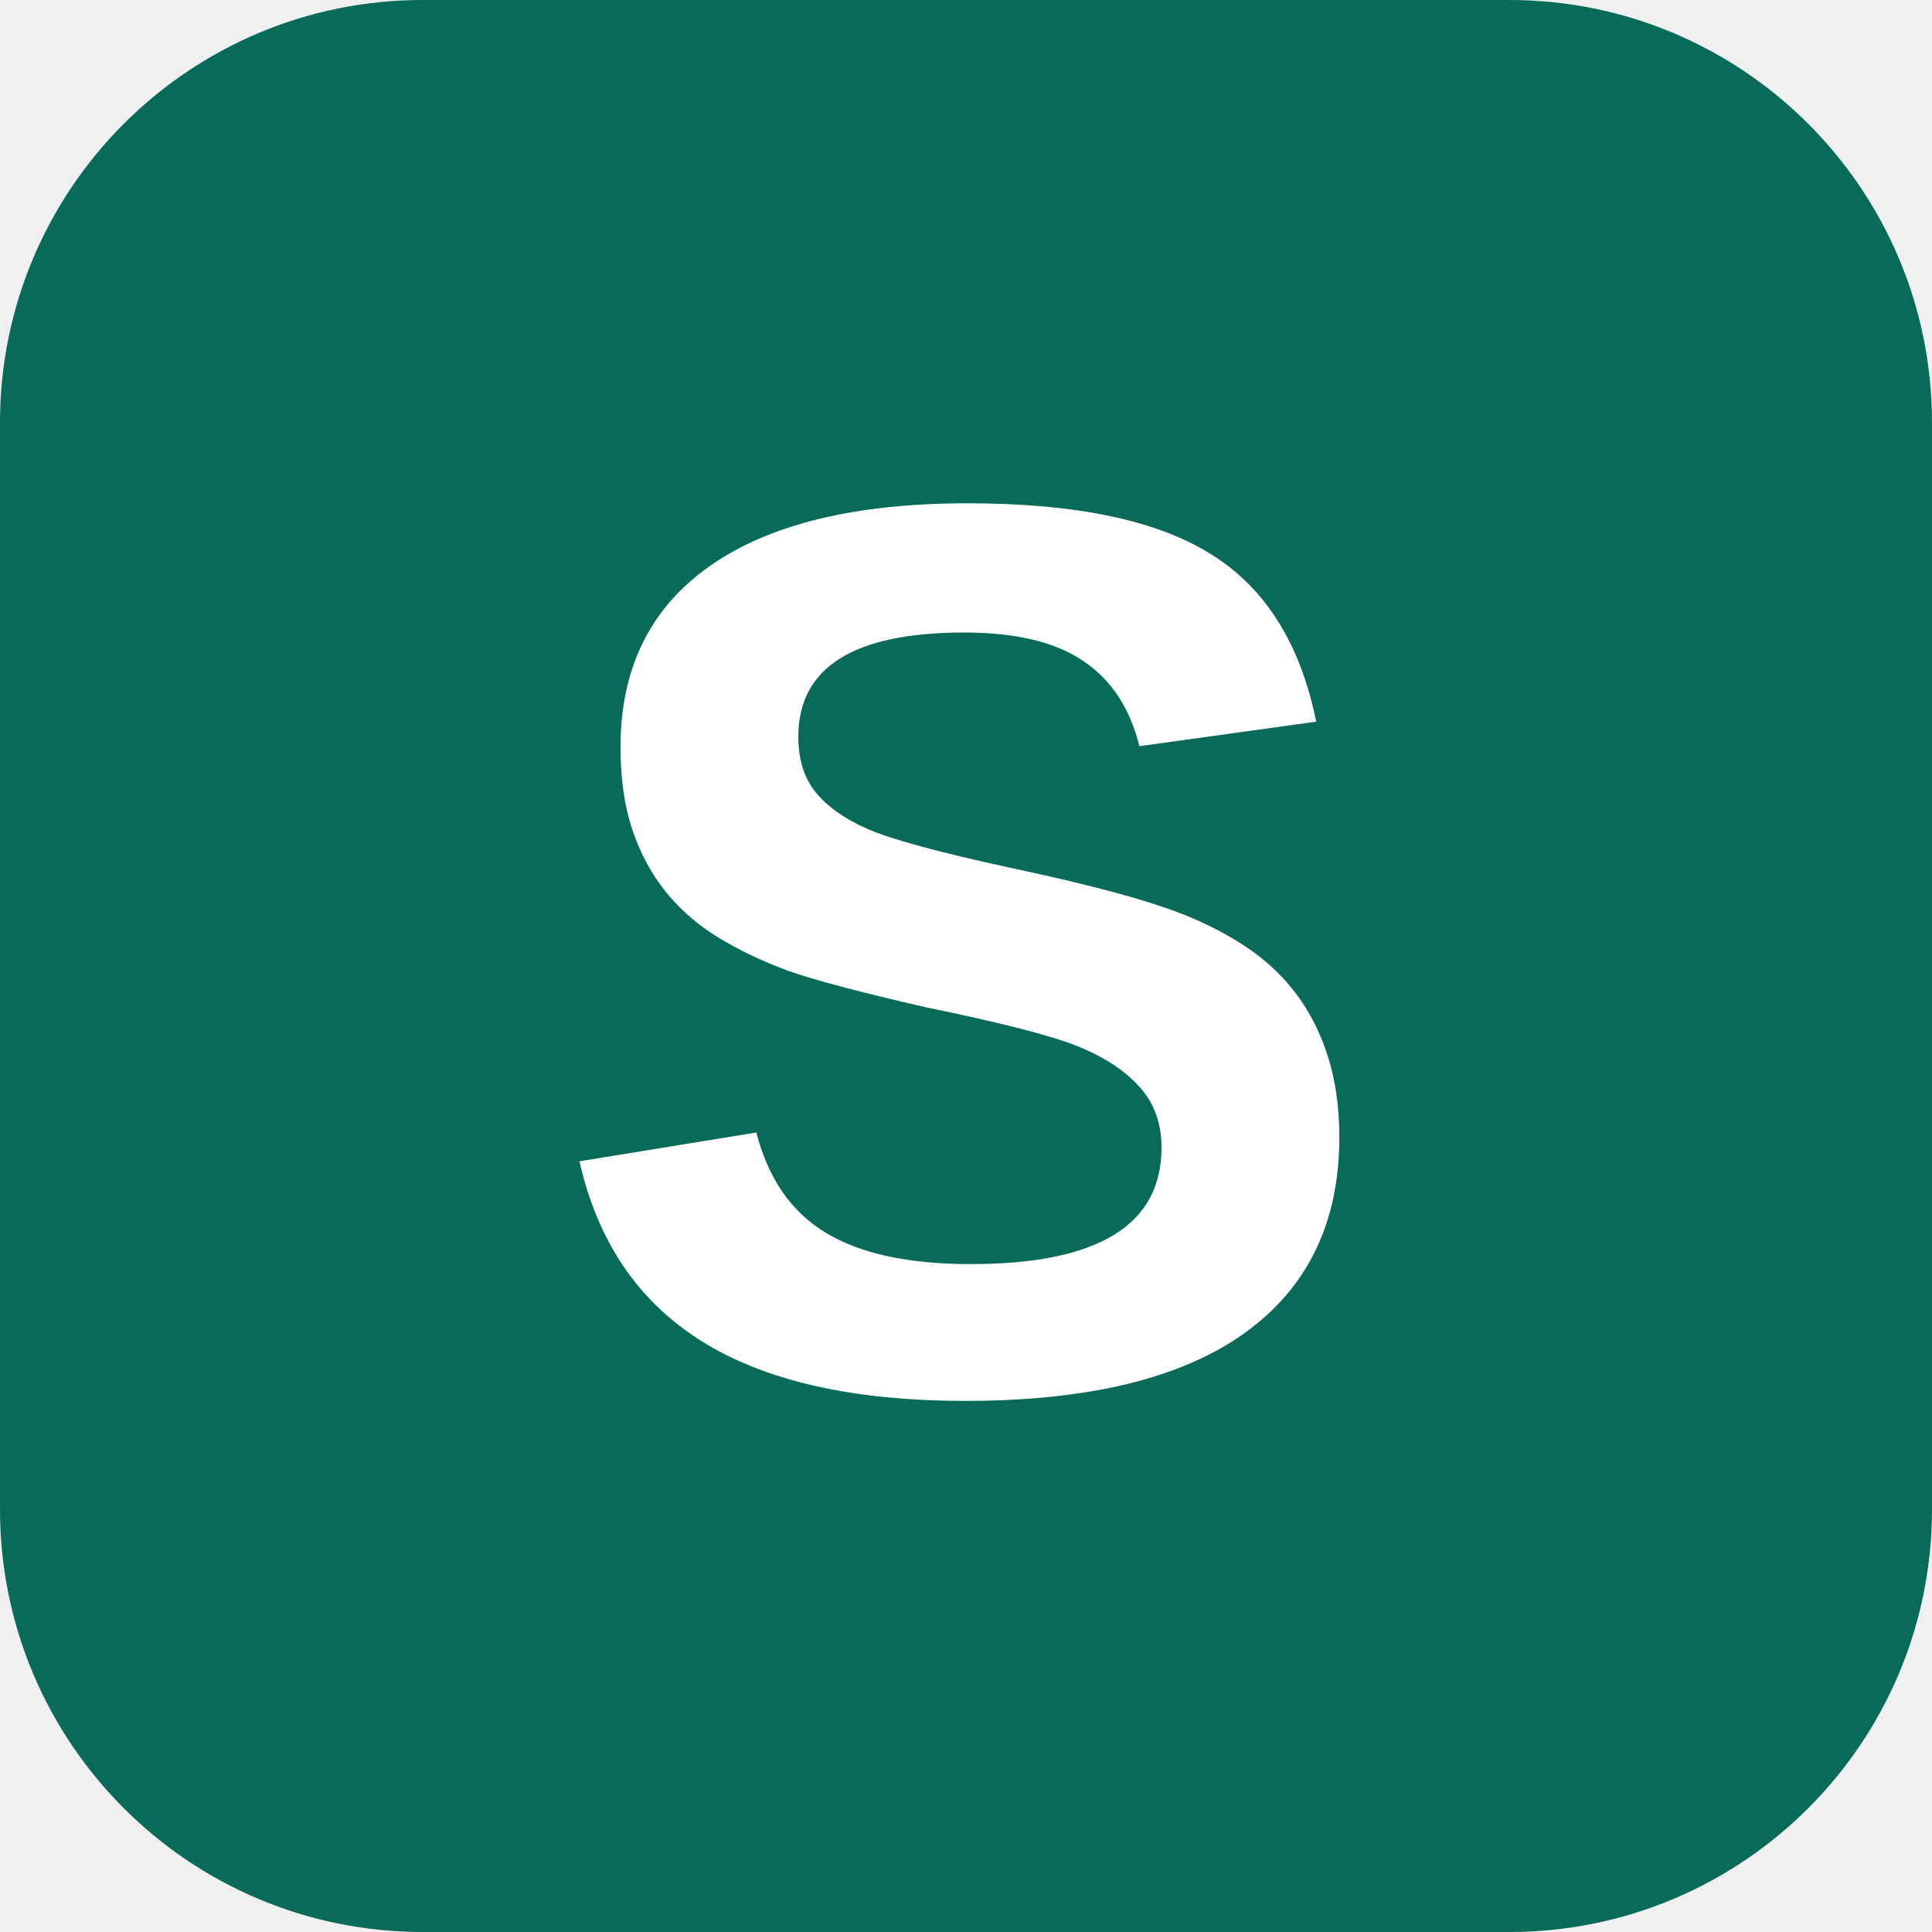
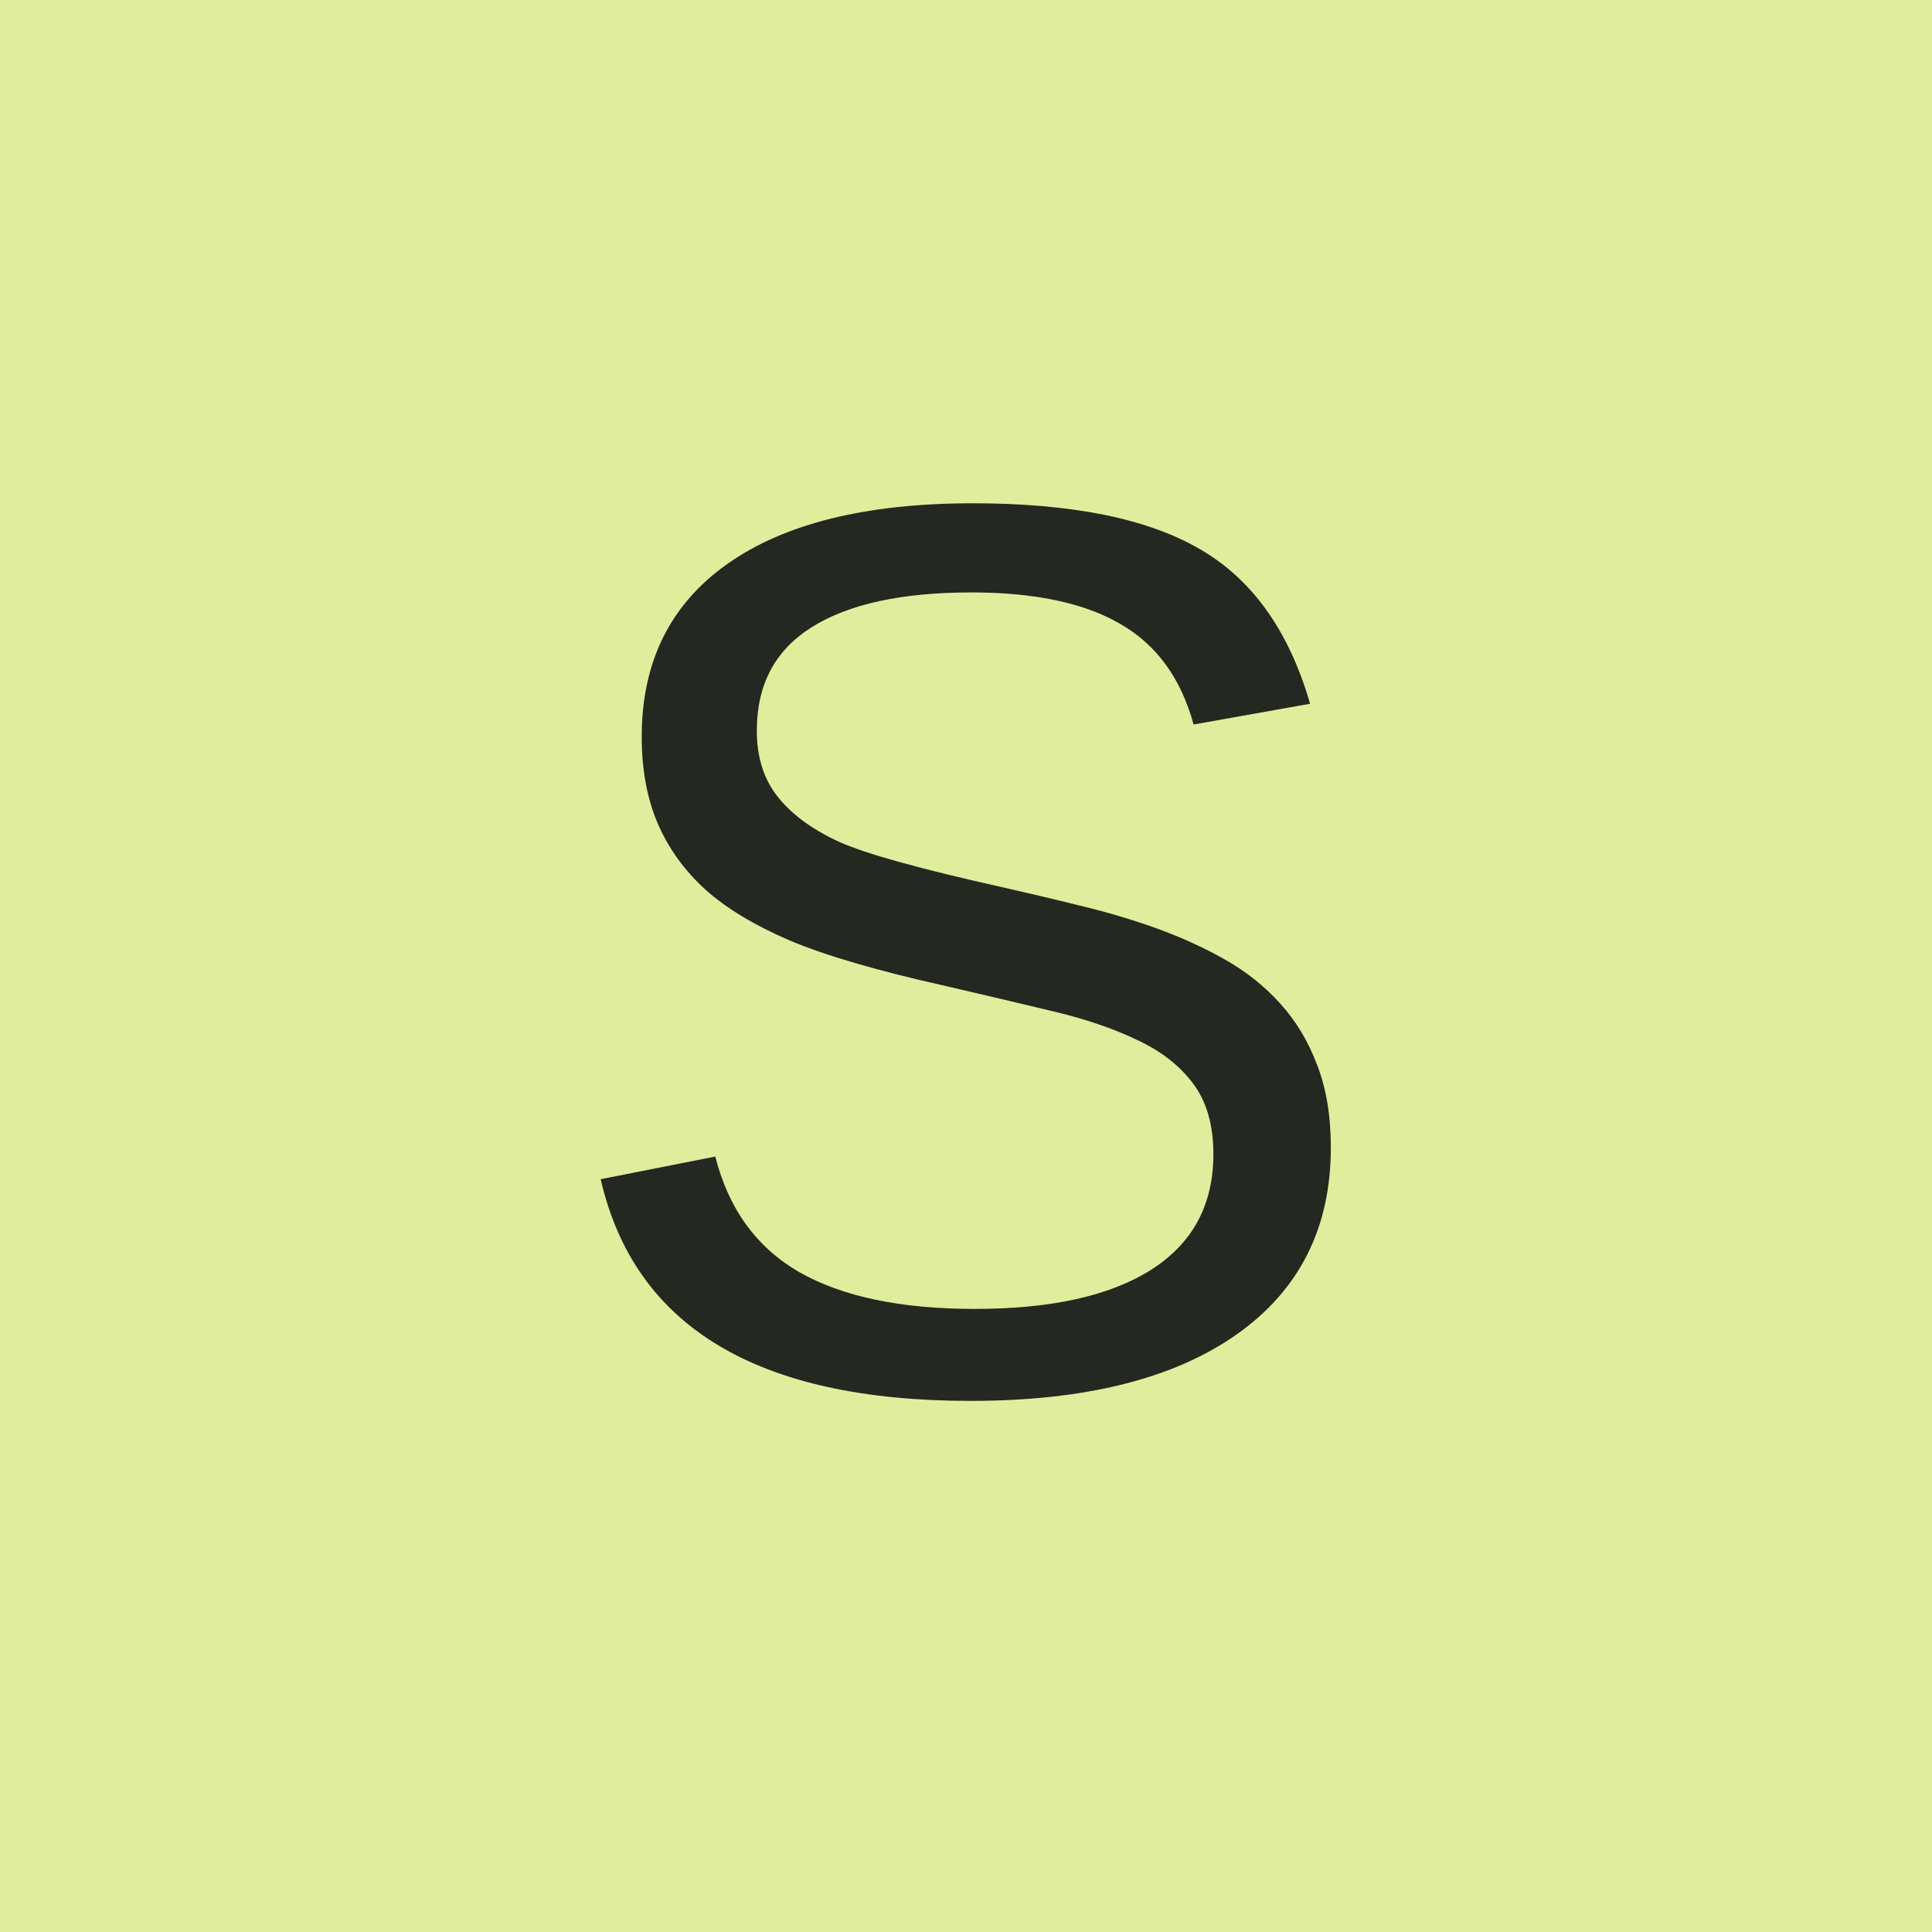
<svg xmlns="http://www.w3.org/2000/svg" viewBox="0 0 64 64">
-   <rect width="64" height="64" rx="14" fill="#086b59" />
-   <text x="32" y="46" text-anchor="middle" font-family="Arial,sans-serif" font-size="42" font-weight="600" fill="#fff">S</text>
+   <rect width="64" height="64" fill="#e0ed9c" />
+   <text x="32" y="46" text-anchor="middle" font-family="Arial,sans-serif" font-size="42" fill="#232820">S</text>
</svg>
